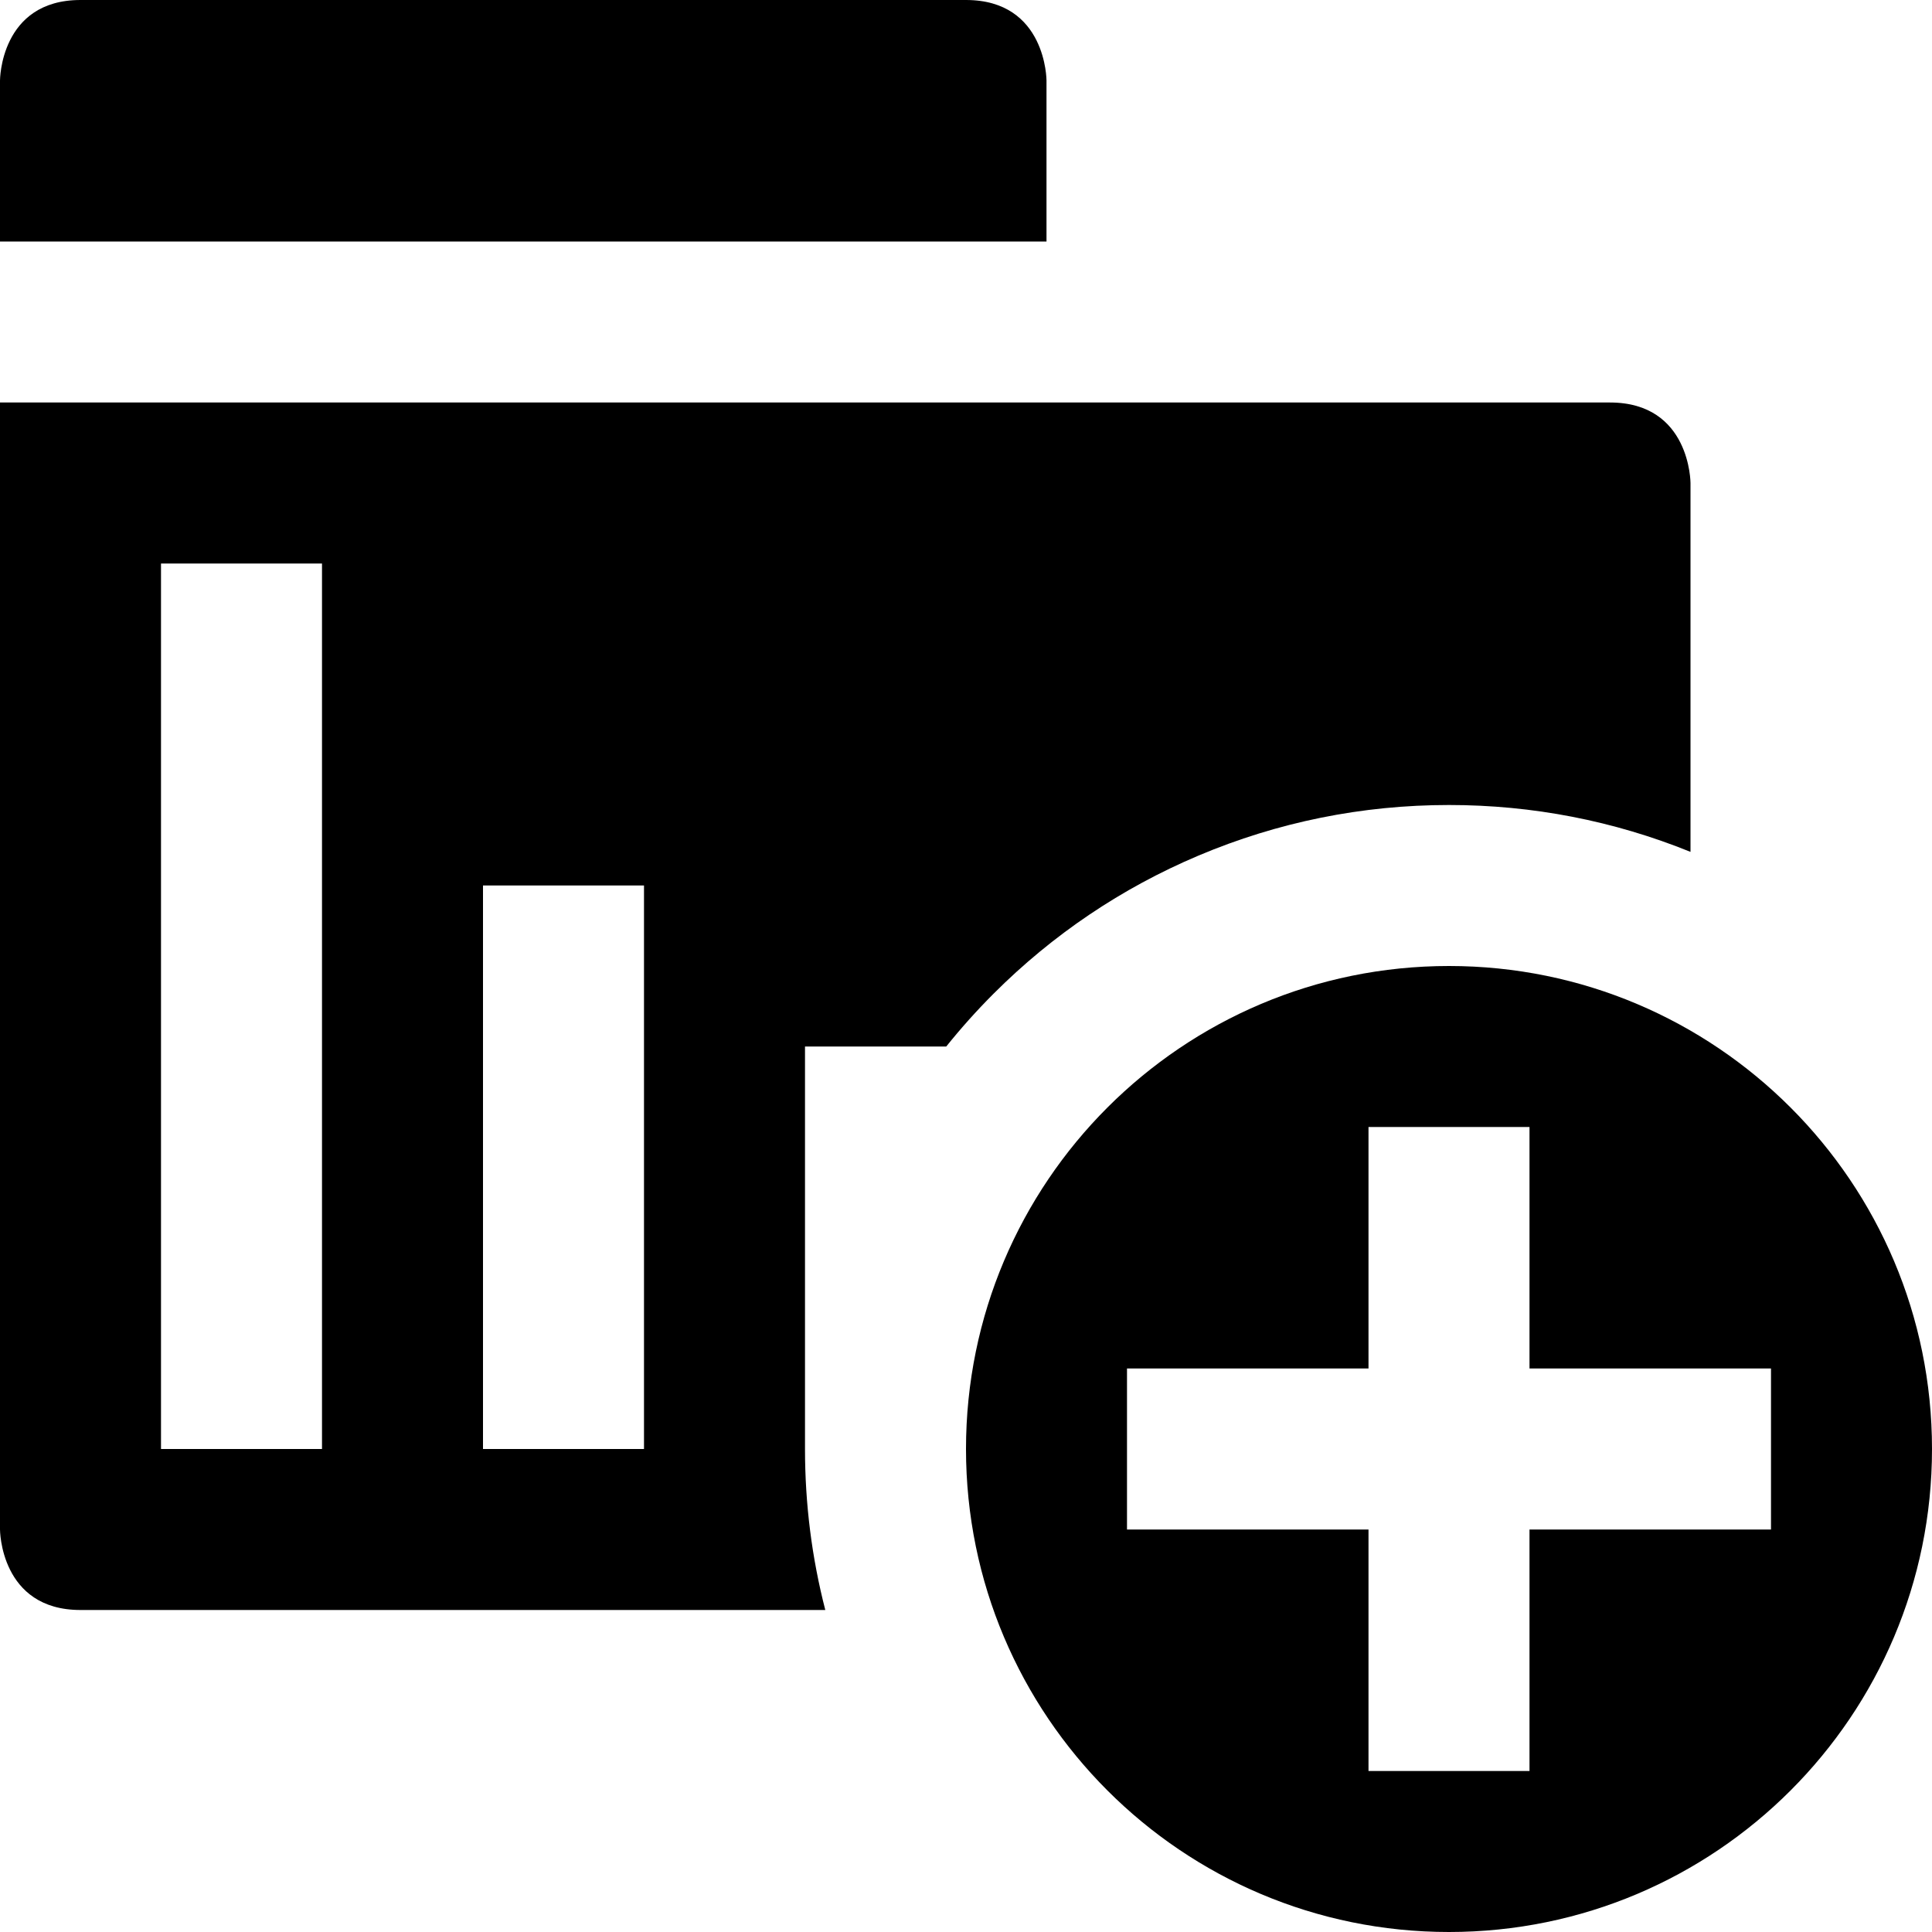
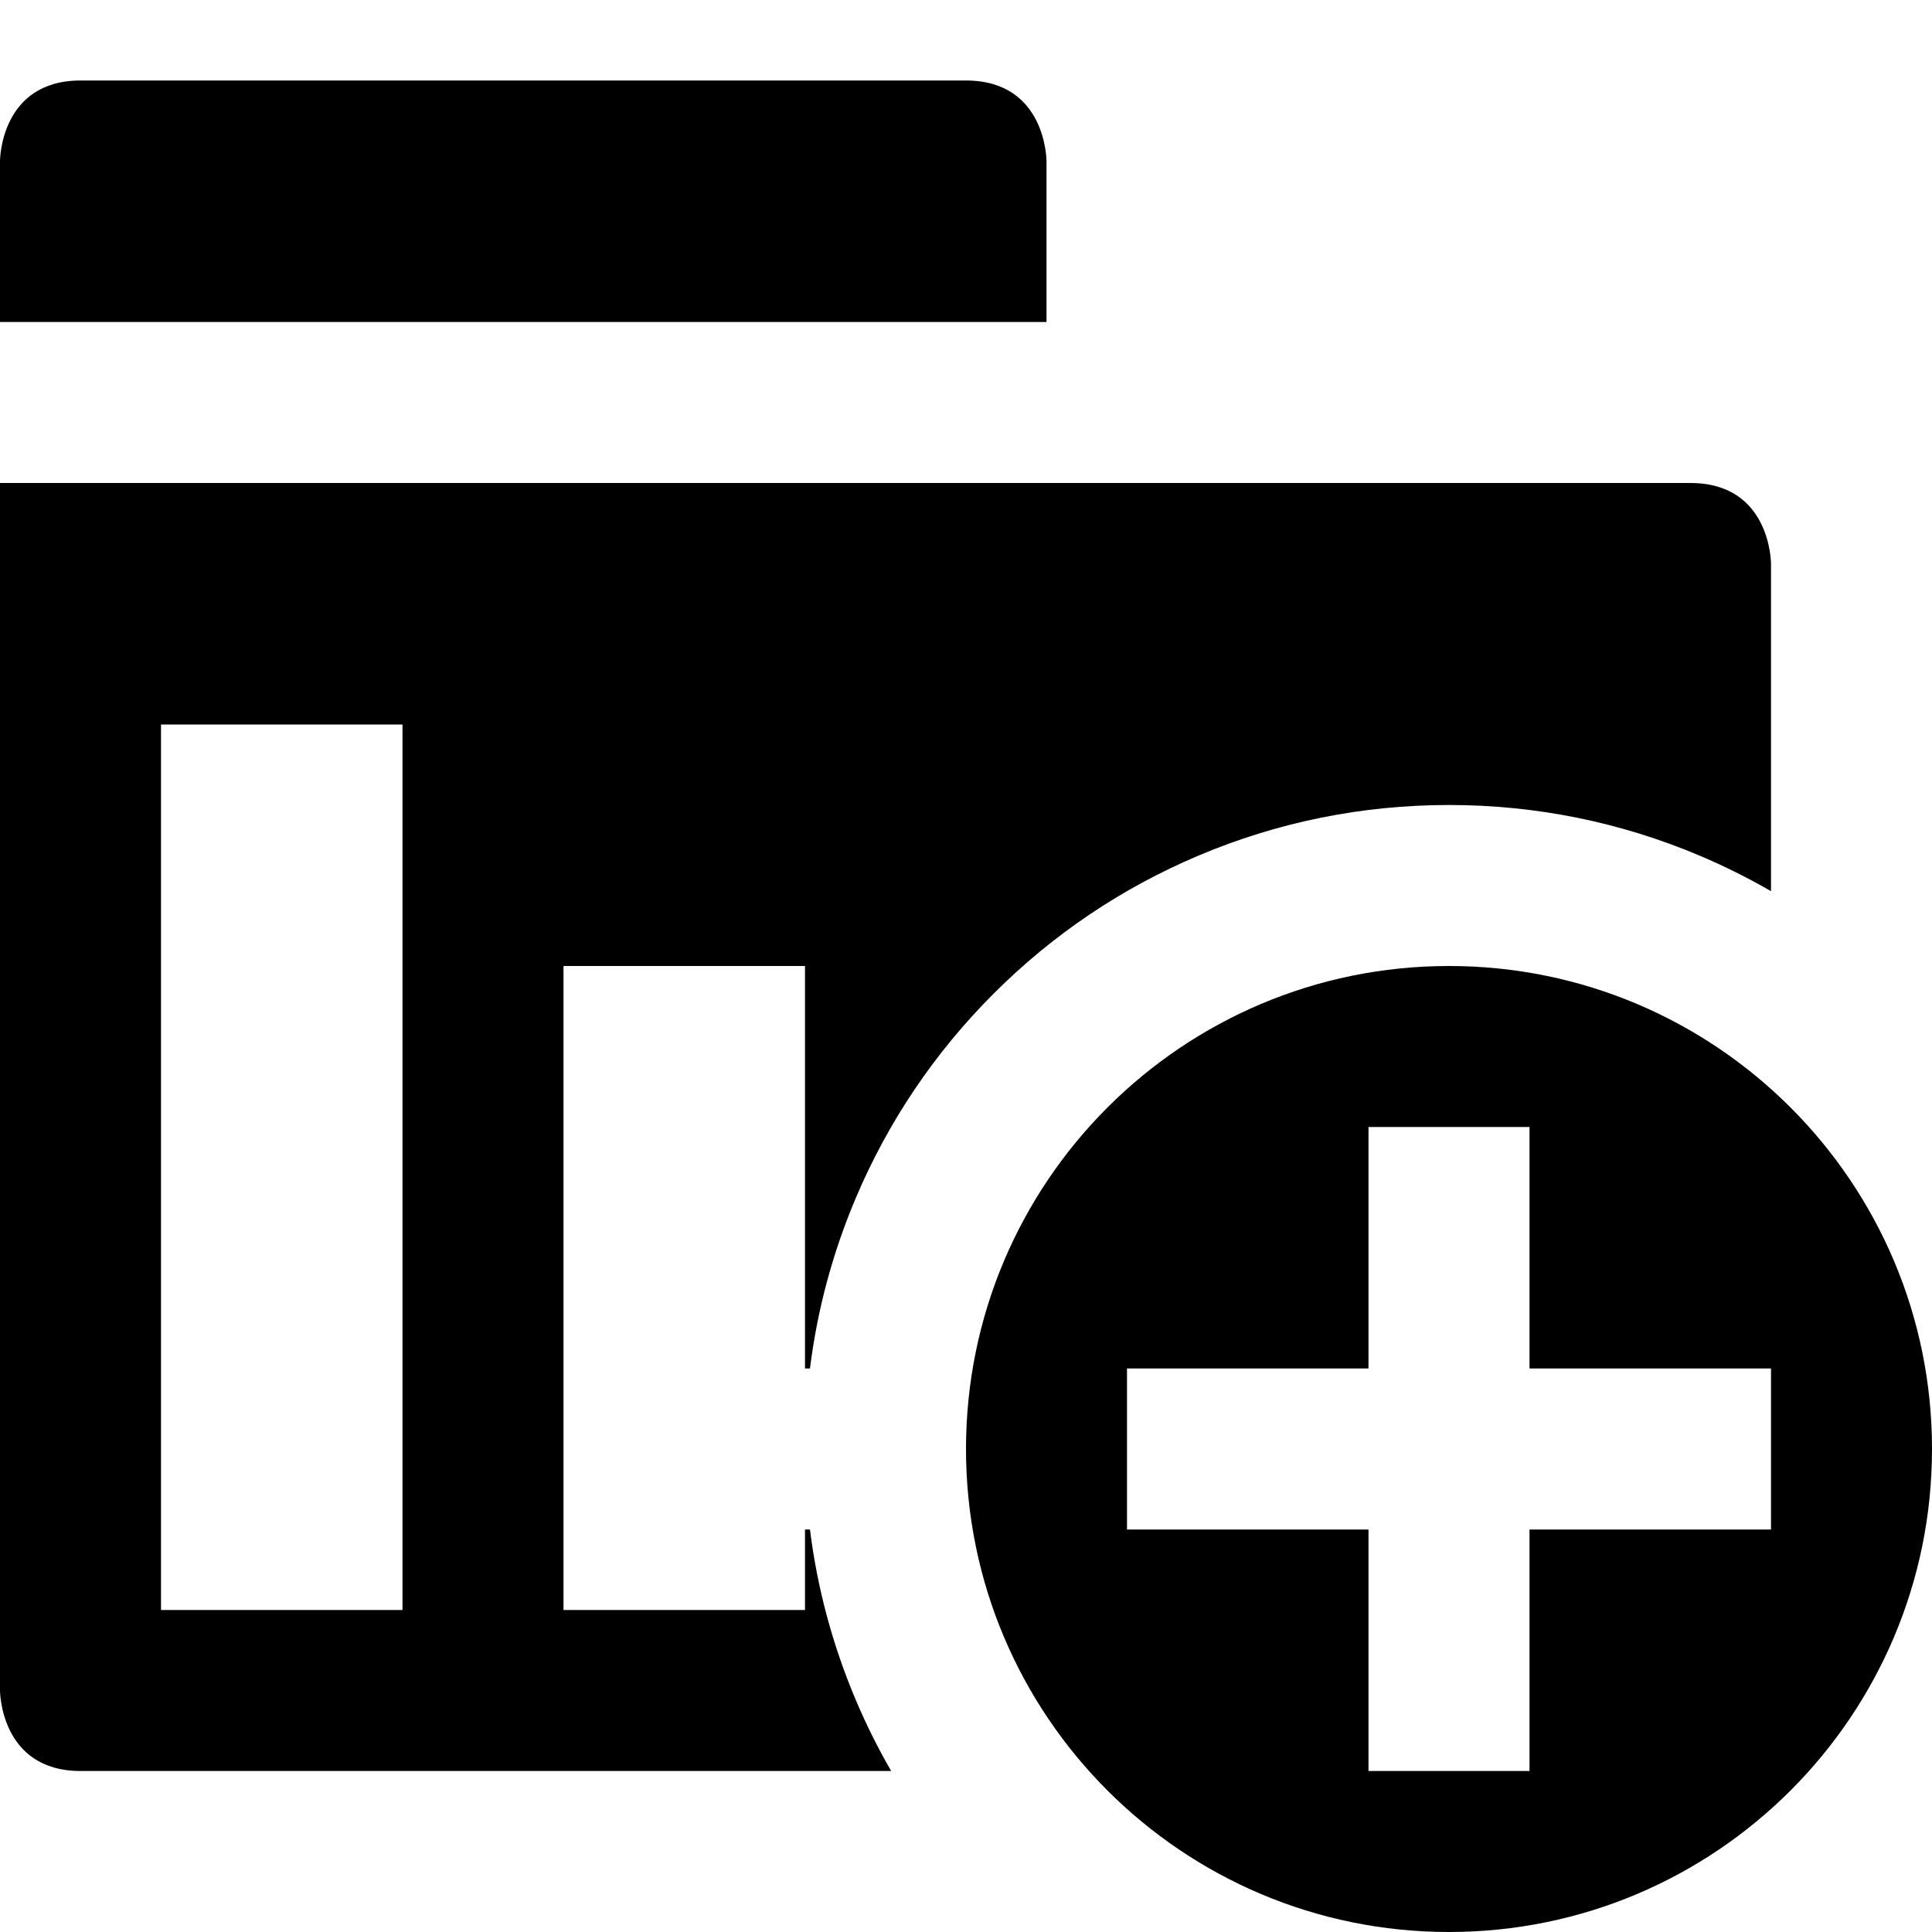
<svg xmlns="http://www.w3.org/2000/svg" version="1.1" id="Layer_1" x="0px" y="0px" width="1152px" height="1152px" viewBox="0 0 1152 1152" enable-background="new 0 0 1152 1152" xml:space="preserve">
-   <path d="M624,144V48c0,0,0-48-48-48S96,0,48,0S0,48,0,48v96H624z" />
+   <path d="M624,192V96c0,0,0-48-48-48S96,48,48,48S0,96,0,96v96H624z" />
  <path d="M864,576c-159.047,0-288,128.953-288,288s128.953,288,288,288s288-128.953,288-288S1023.047,576,864,576z M1056,912H912v144  h-96V912H672v-96h144V672h96v144h144V912z" />
-   <path d="M960,240c-48,0-960,0-960,0v672c0,0,0,48,48,48c23.559,0,232.132,0,444.102,0C484.061,928.832,480,896.715,480,864V624  h84.224c8.793-10.962,18.211-21.483,28.252-31.524c35.234-35.234,76.291-62.91,122.027-82.257C761.906,490.167,812.205,480,864,480  c49.798,0,98.212,9.403,144,27.949V288C1008,288,1008,240,960,240z M192,864H96V336h96V864z M384,864h-96V528h96V864z" />
+   <path d="M1008,288c-48,0-1008,0-1008,0v720c0,0,0,48,48,48c24.119,0,254.258,0,483.38,0c-7.89-13.664-14.959-27.84-21.162-42.503  c-13.796-32.613-22.912-66.598-27.258-101.497H480v48H336V576h144v240h2.961c4.346-34.899,13.462-68.884,27.258-101.497  c19.346-45.736,47.021-86.793,82.257-122.027c35.234-35.235,76.291-62.911,122.027-82.257C761.906,490.167,812.205,480,864,480  s102.094,10.167,149.497,30.219c14.663,6.203,28.839,13.272,42.503,21.162V336C1056,336,1056,288,1008,288z M240,960H96V432h144V960  z" />
</svg>
